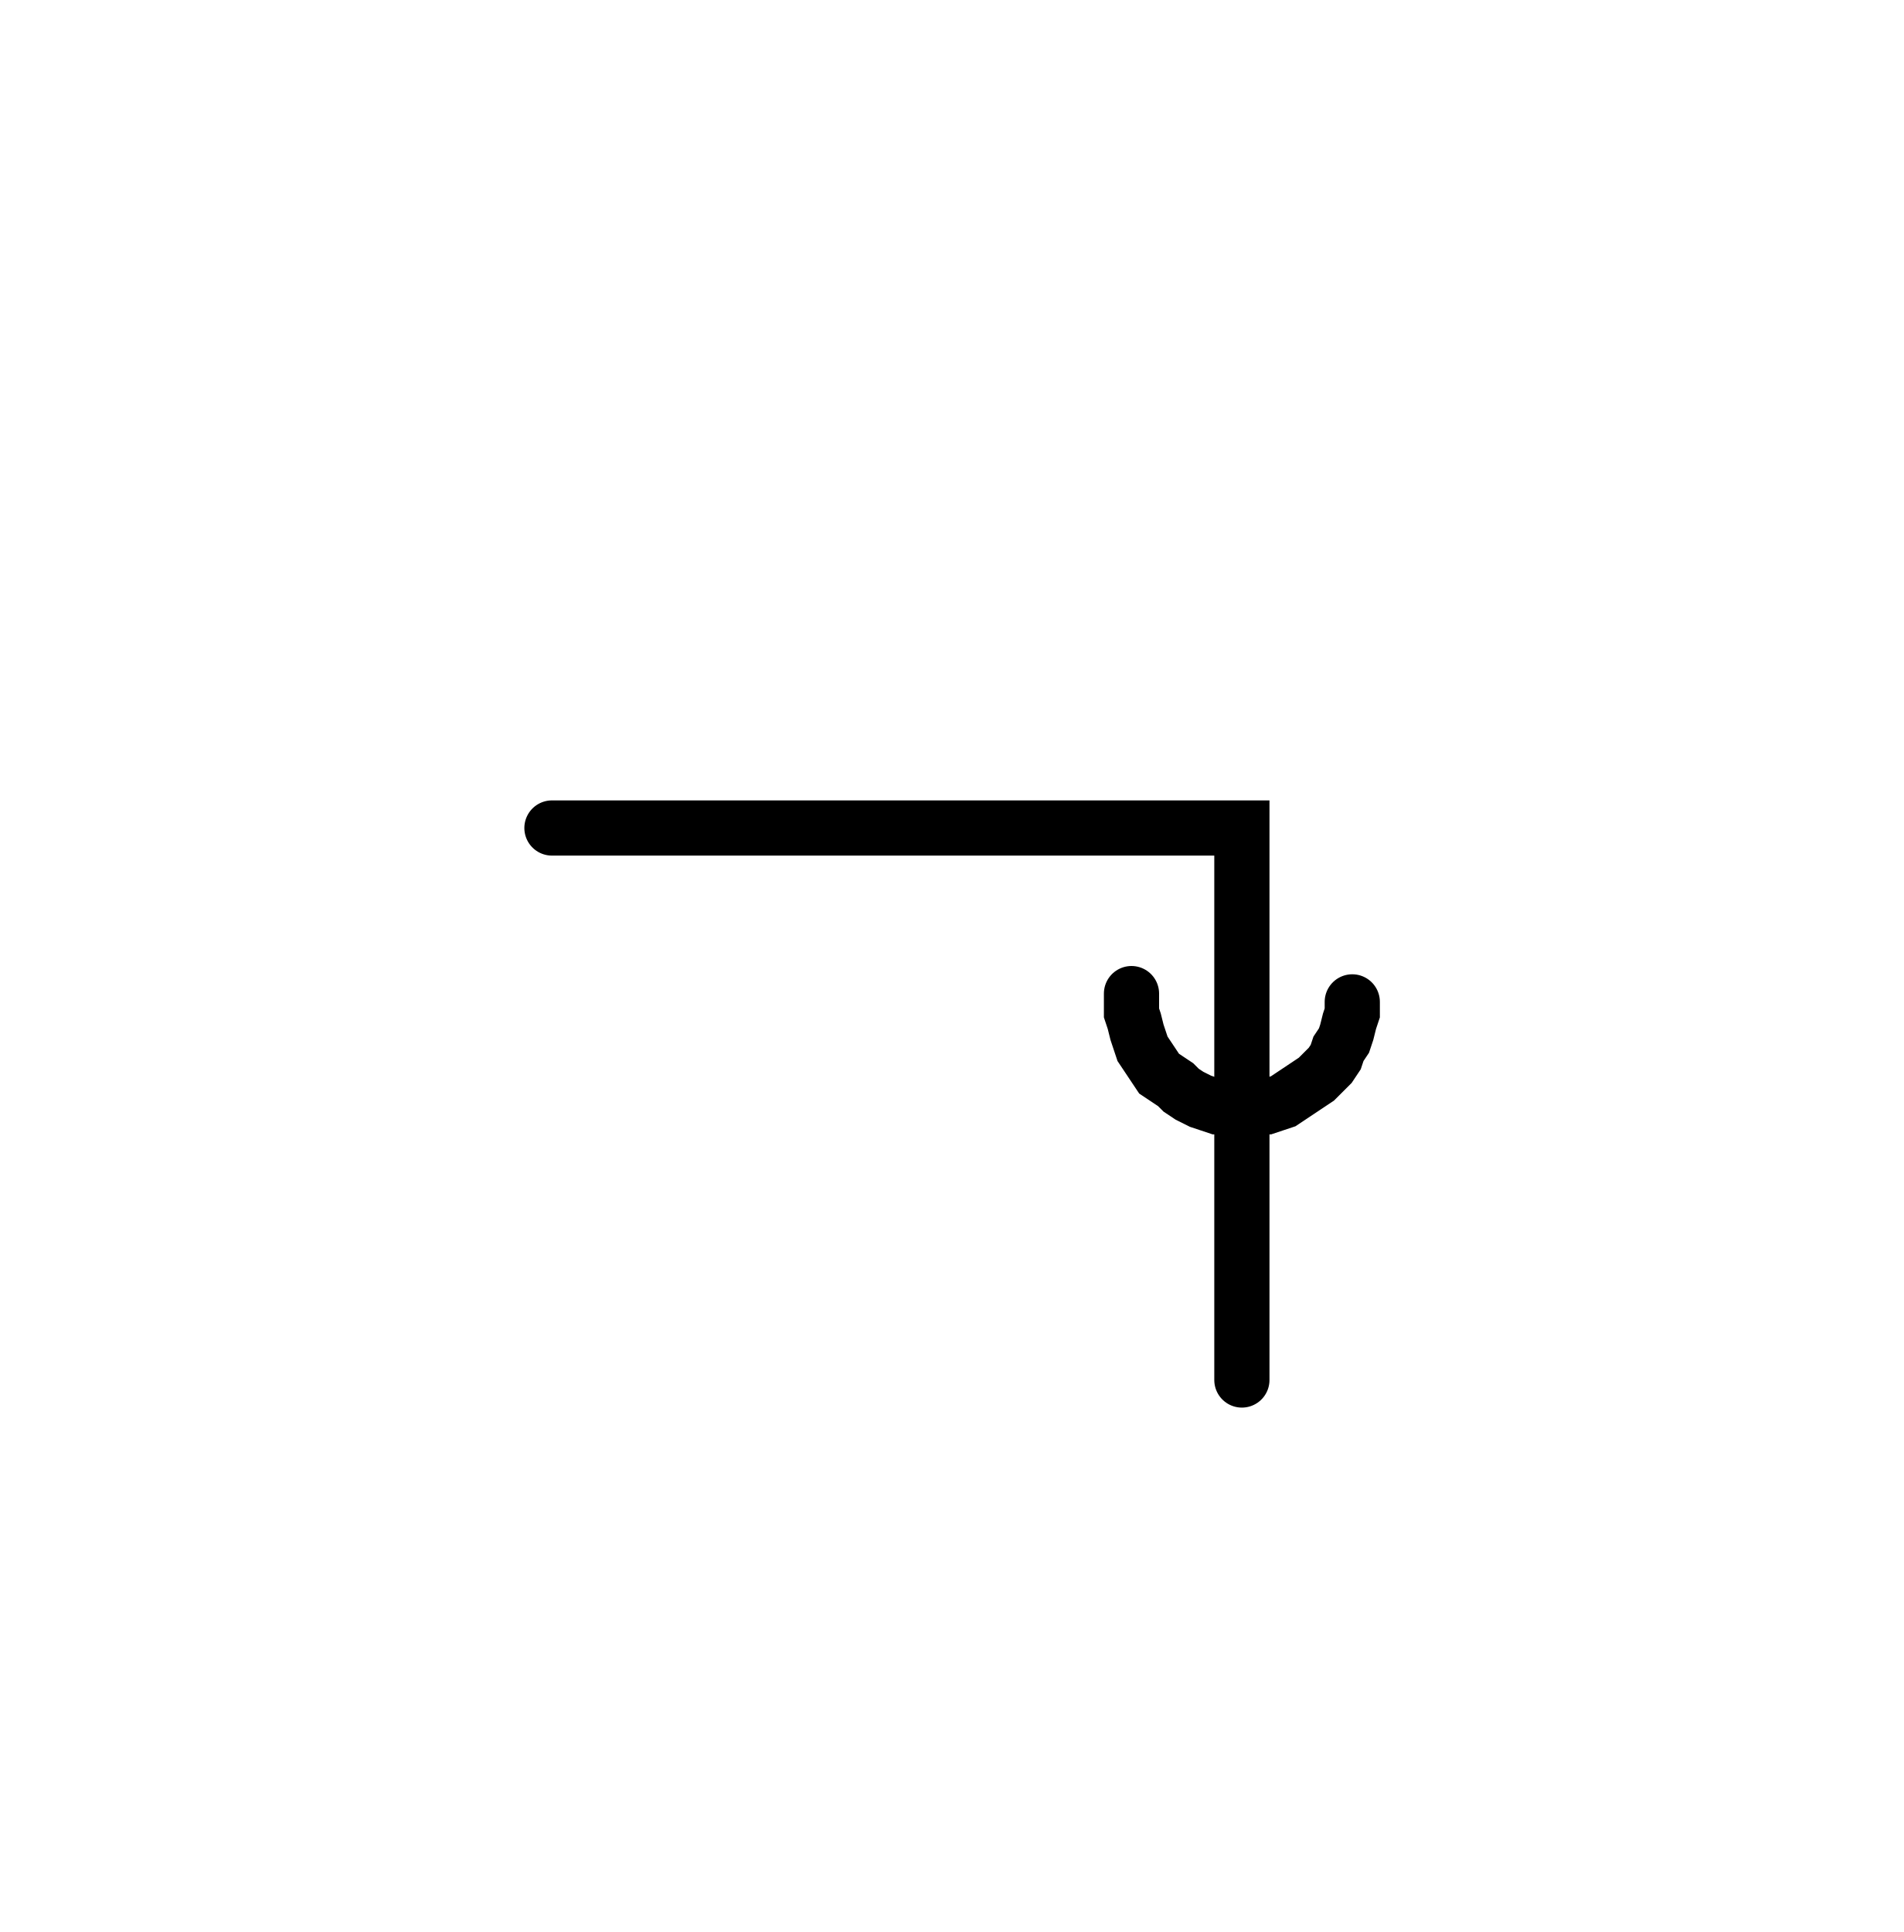
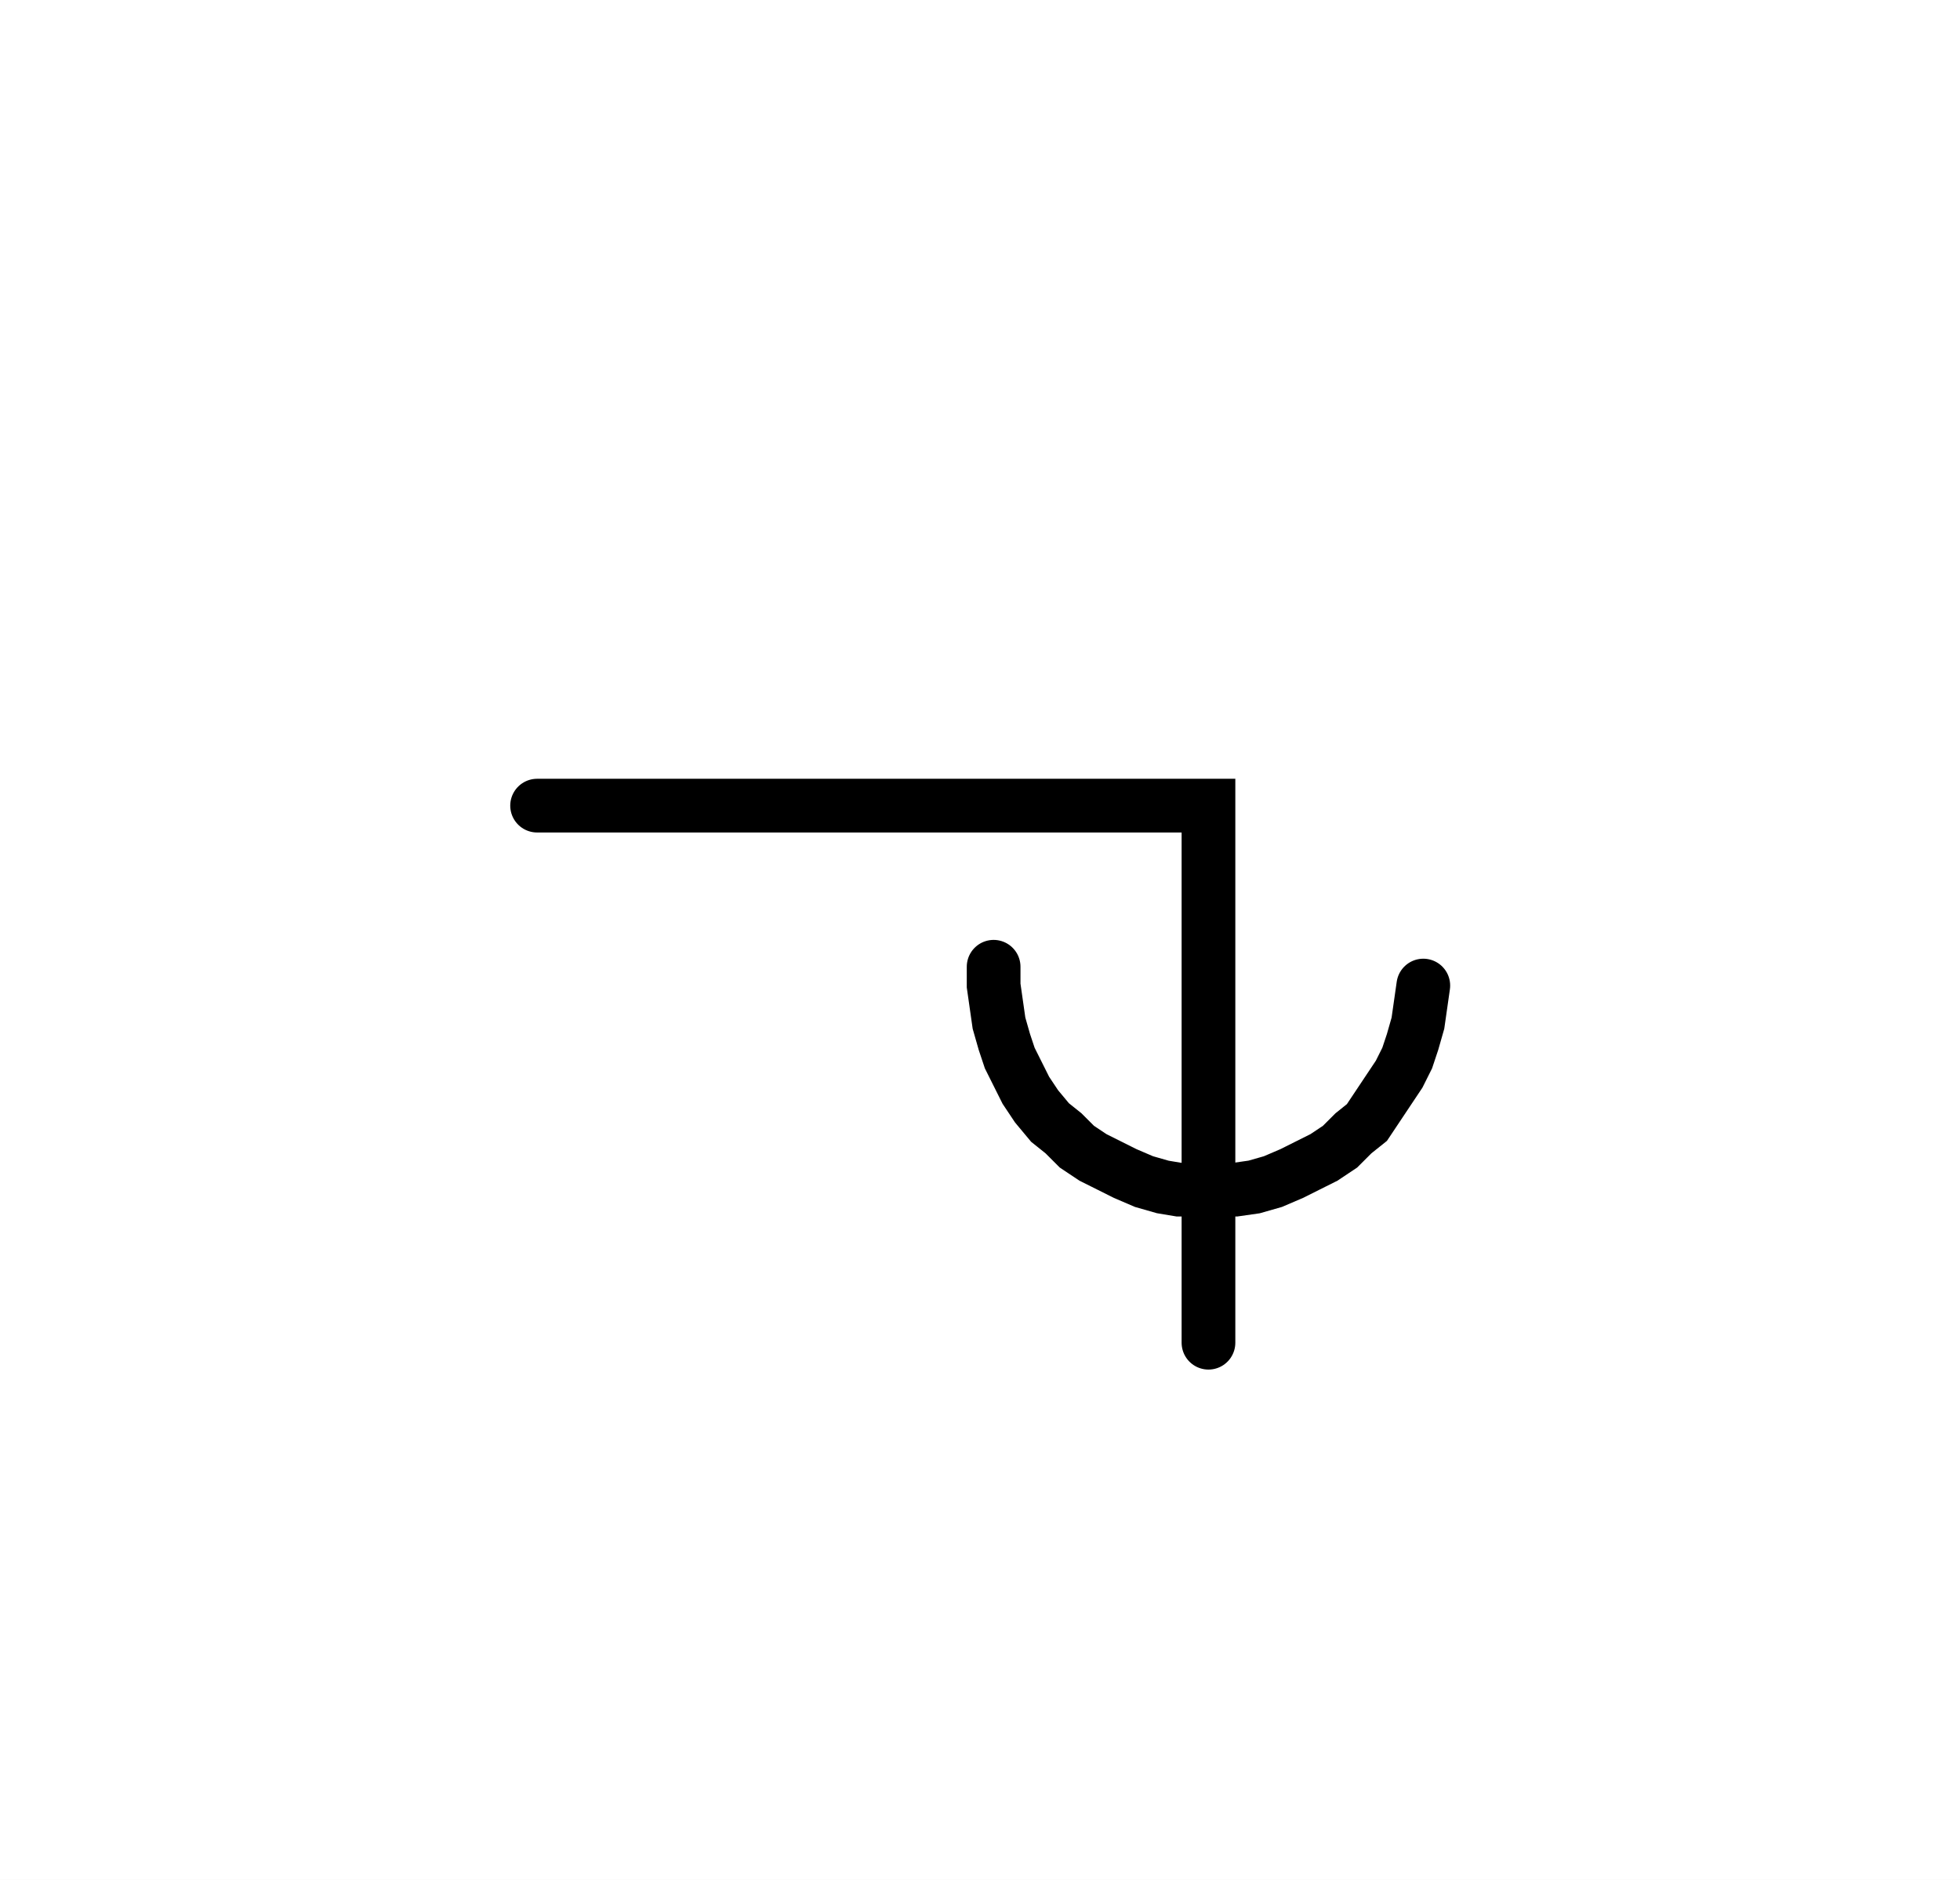
- <svg xmlns="http://www.w3.org/2000/svg" width="68.992" height="70.0" style="fill:none; stroke-linecap:round;">
+ <svg xmlns="http://www.w3.org/2000/svg" width="72.985" height="70.0" style="fill:none; stroke-linecap:round;">
  <rect width="100%" height="100%" fill="#FFFFFF" />
  <path stroke="#000000" stroke-width="2" d="M 75,75" />
  <path stroke="#000000" stroke-width="2" d="M 20,30 40,30 45,30 45,50" />
  <path stroke="#000000" stroke-width="2" d="M 45,36" />
-   <path stroke="#000000" stroke-width="2" d="M 41,36 41,36.3 41,36.7 41.1,37 41.2,37.4 41.3,37.7 41.4,38 41.6,38.3 41.8,38.6 42,38.9 42.3,39.1 42.6,39.3 42.8,39.5 43.1,39.7 43.5,39.9 43.8,40 44.1,40.1 44.5,40.1 44.8,40.2 45.2,40.2 45.5,40.1 45.9,40.1 46.2,40 46.5,39.9 46.8,39.7 47.1,39.5 47.4,39.3 47.7,39.1 47.9,38.9 48.2,38.6 48.4,38.3 48.5,38 48.7,37.7 48.8,37.4 48.9,37 49,36.7 49,36.3" />
+   <path stroke="#000000" stroke-width="2" d="M 37,36 37,36.7 37.1,37.4 37.2,38.1 37.4,38.8 37.6,39.4 37.9,40 38.2,40.6 38.6,41.2 39.1,41.8 39.6,42.2 40.1,42.7 40.7,43.1 41.3,43.4 41.9,43.7 42.6,44 43.3,44.2 43.9,44.3 44.6,44.3 45.3,44.3 46,44.3 46.7,44.2 47.4,44 48.1,43.7 48.7,43.4 49.3,43.1 49.9,42.7 50.4,42.2 50.9,41.8 51.3,41.2 51.7,40.6 52.1,40 52.4,39.4 52.6,38.8 52.8,38.1 52.9,37.4 53,36.7" />
</svg>
